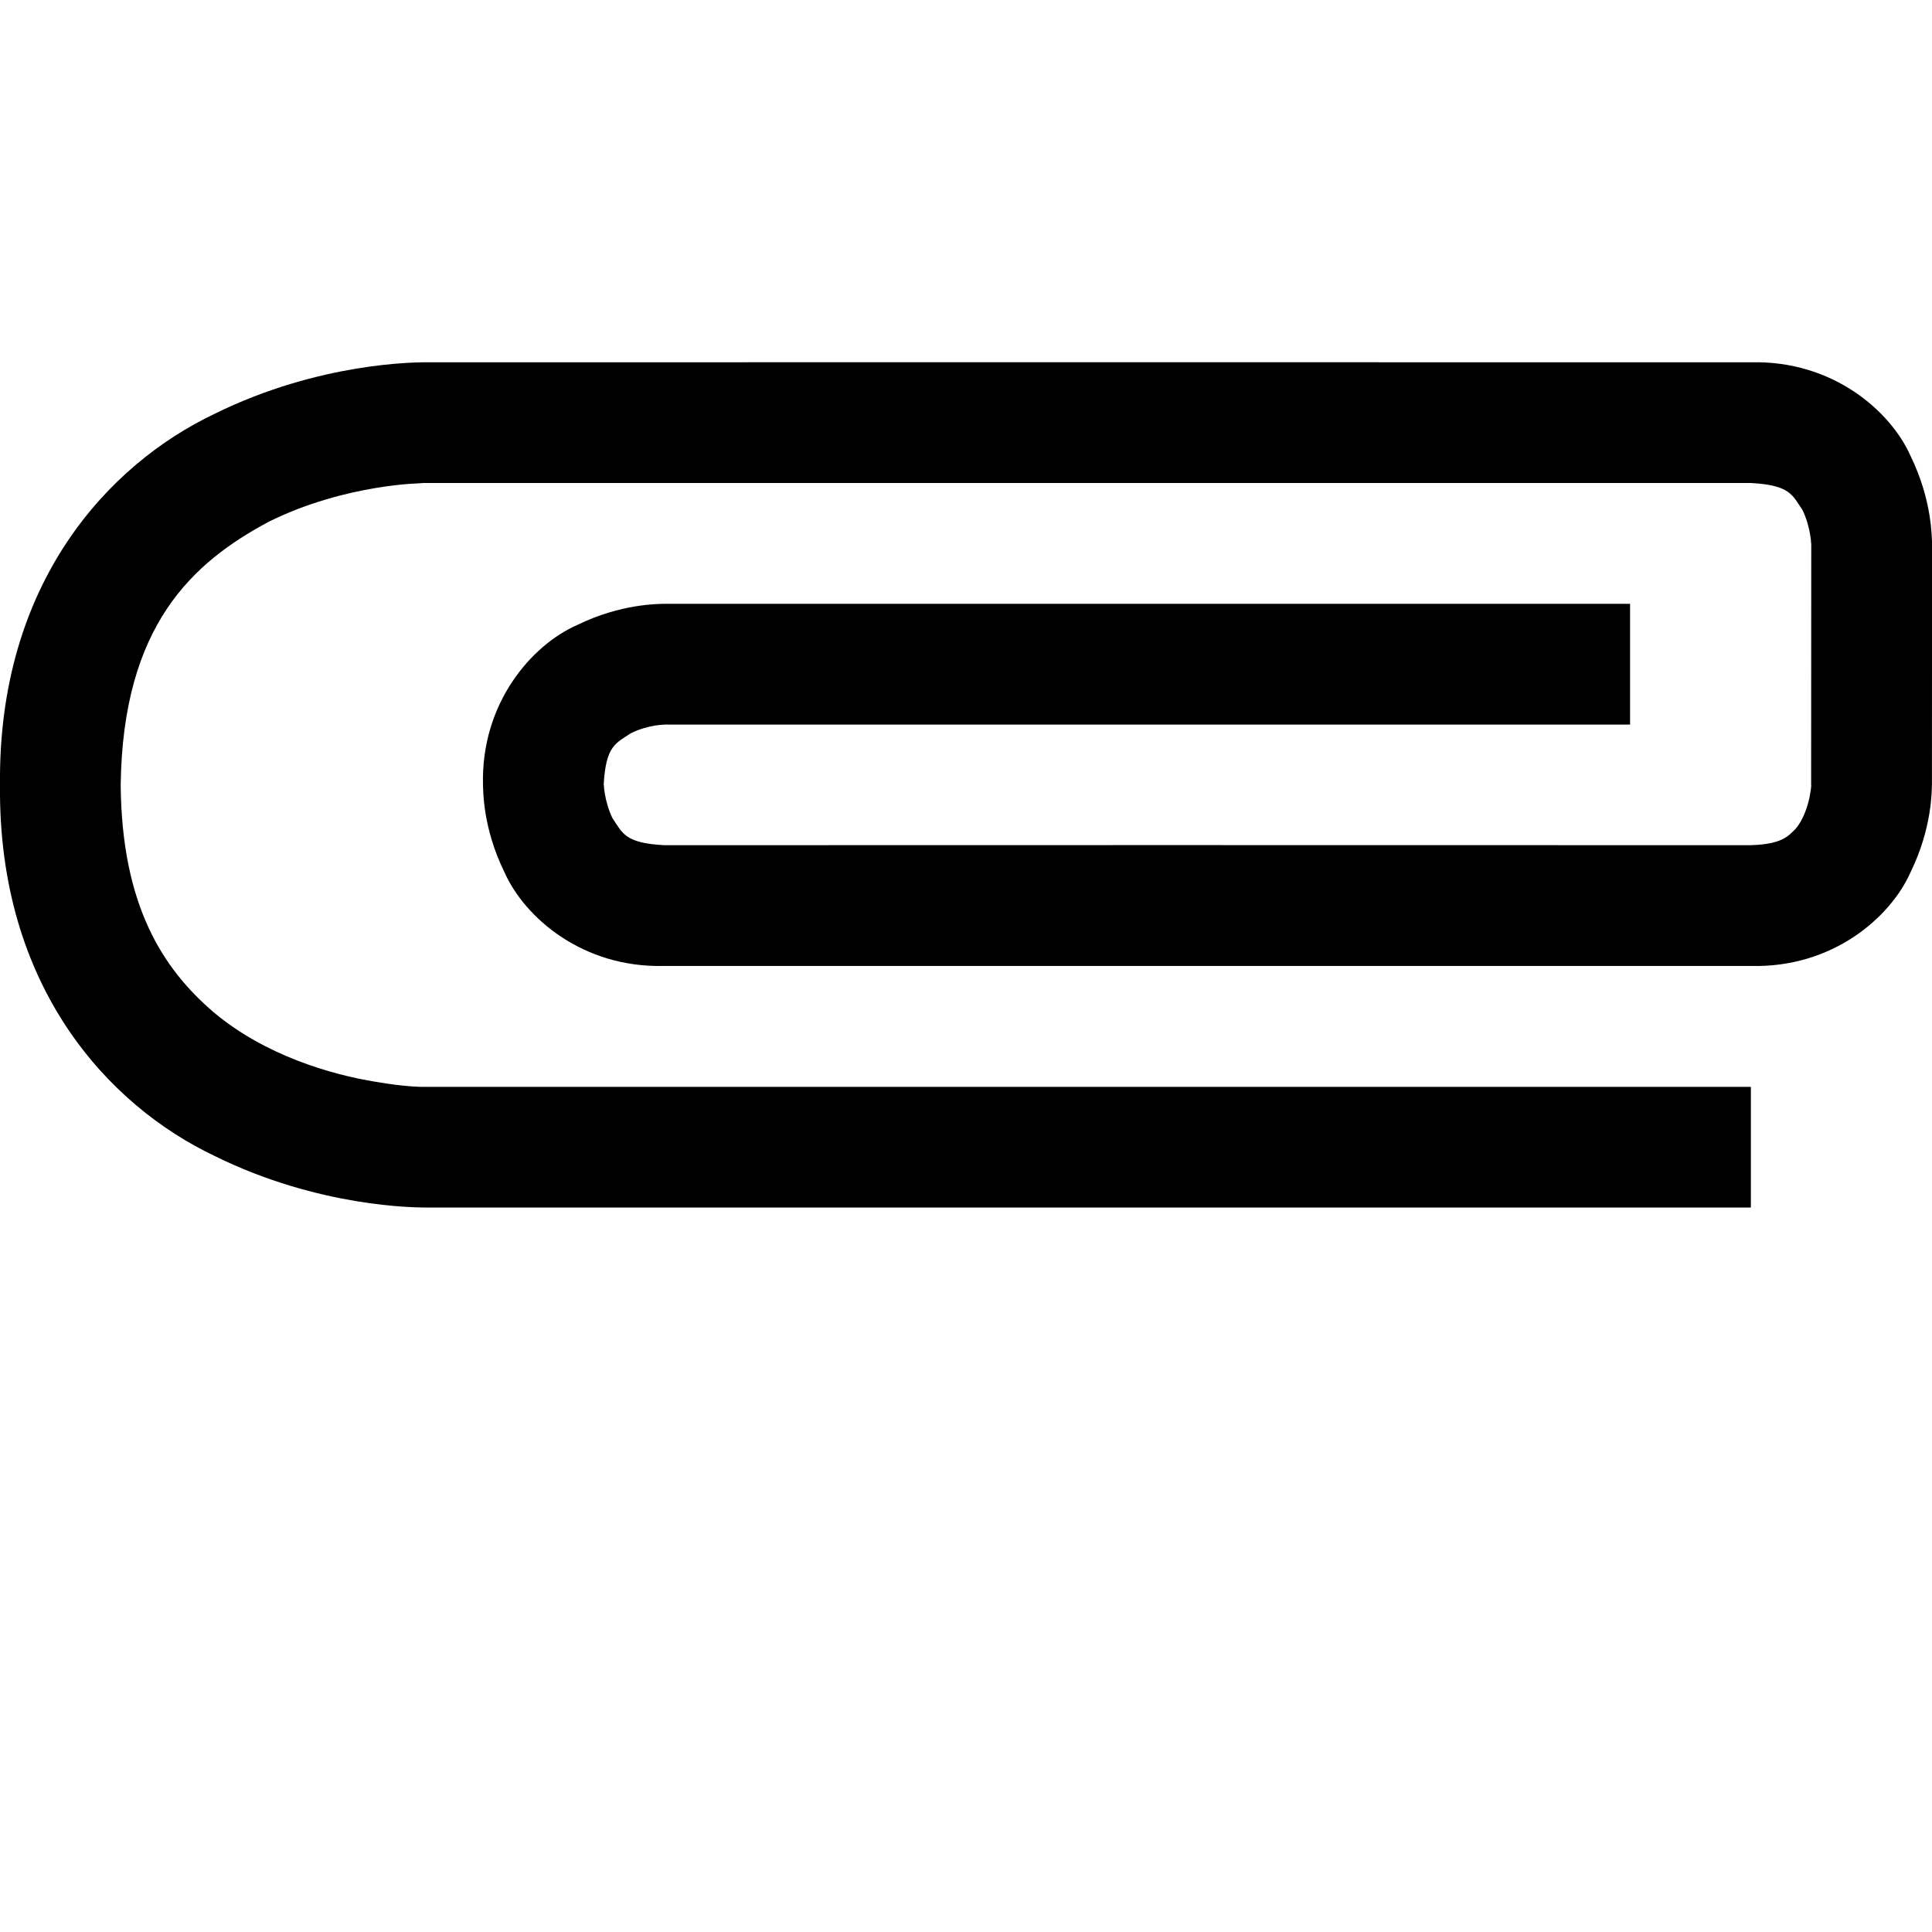
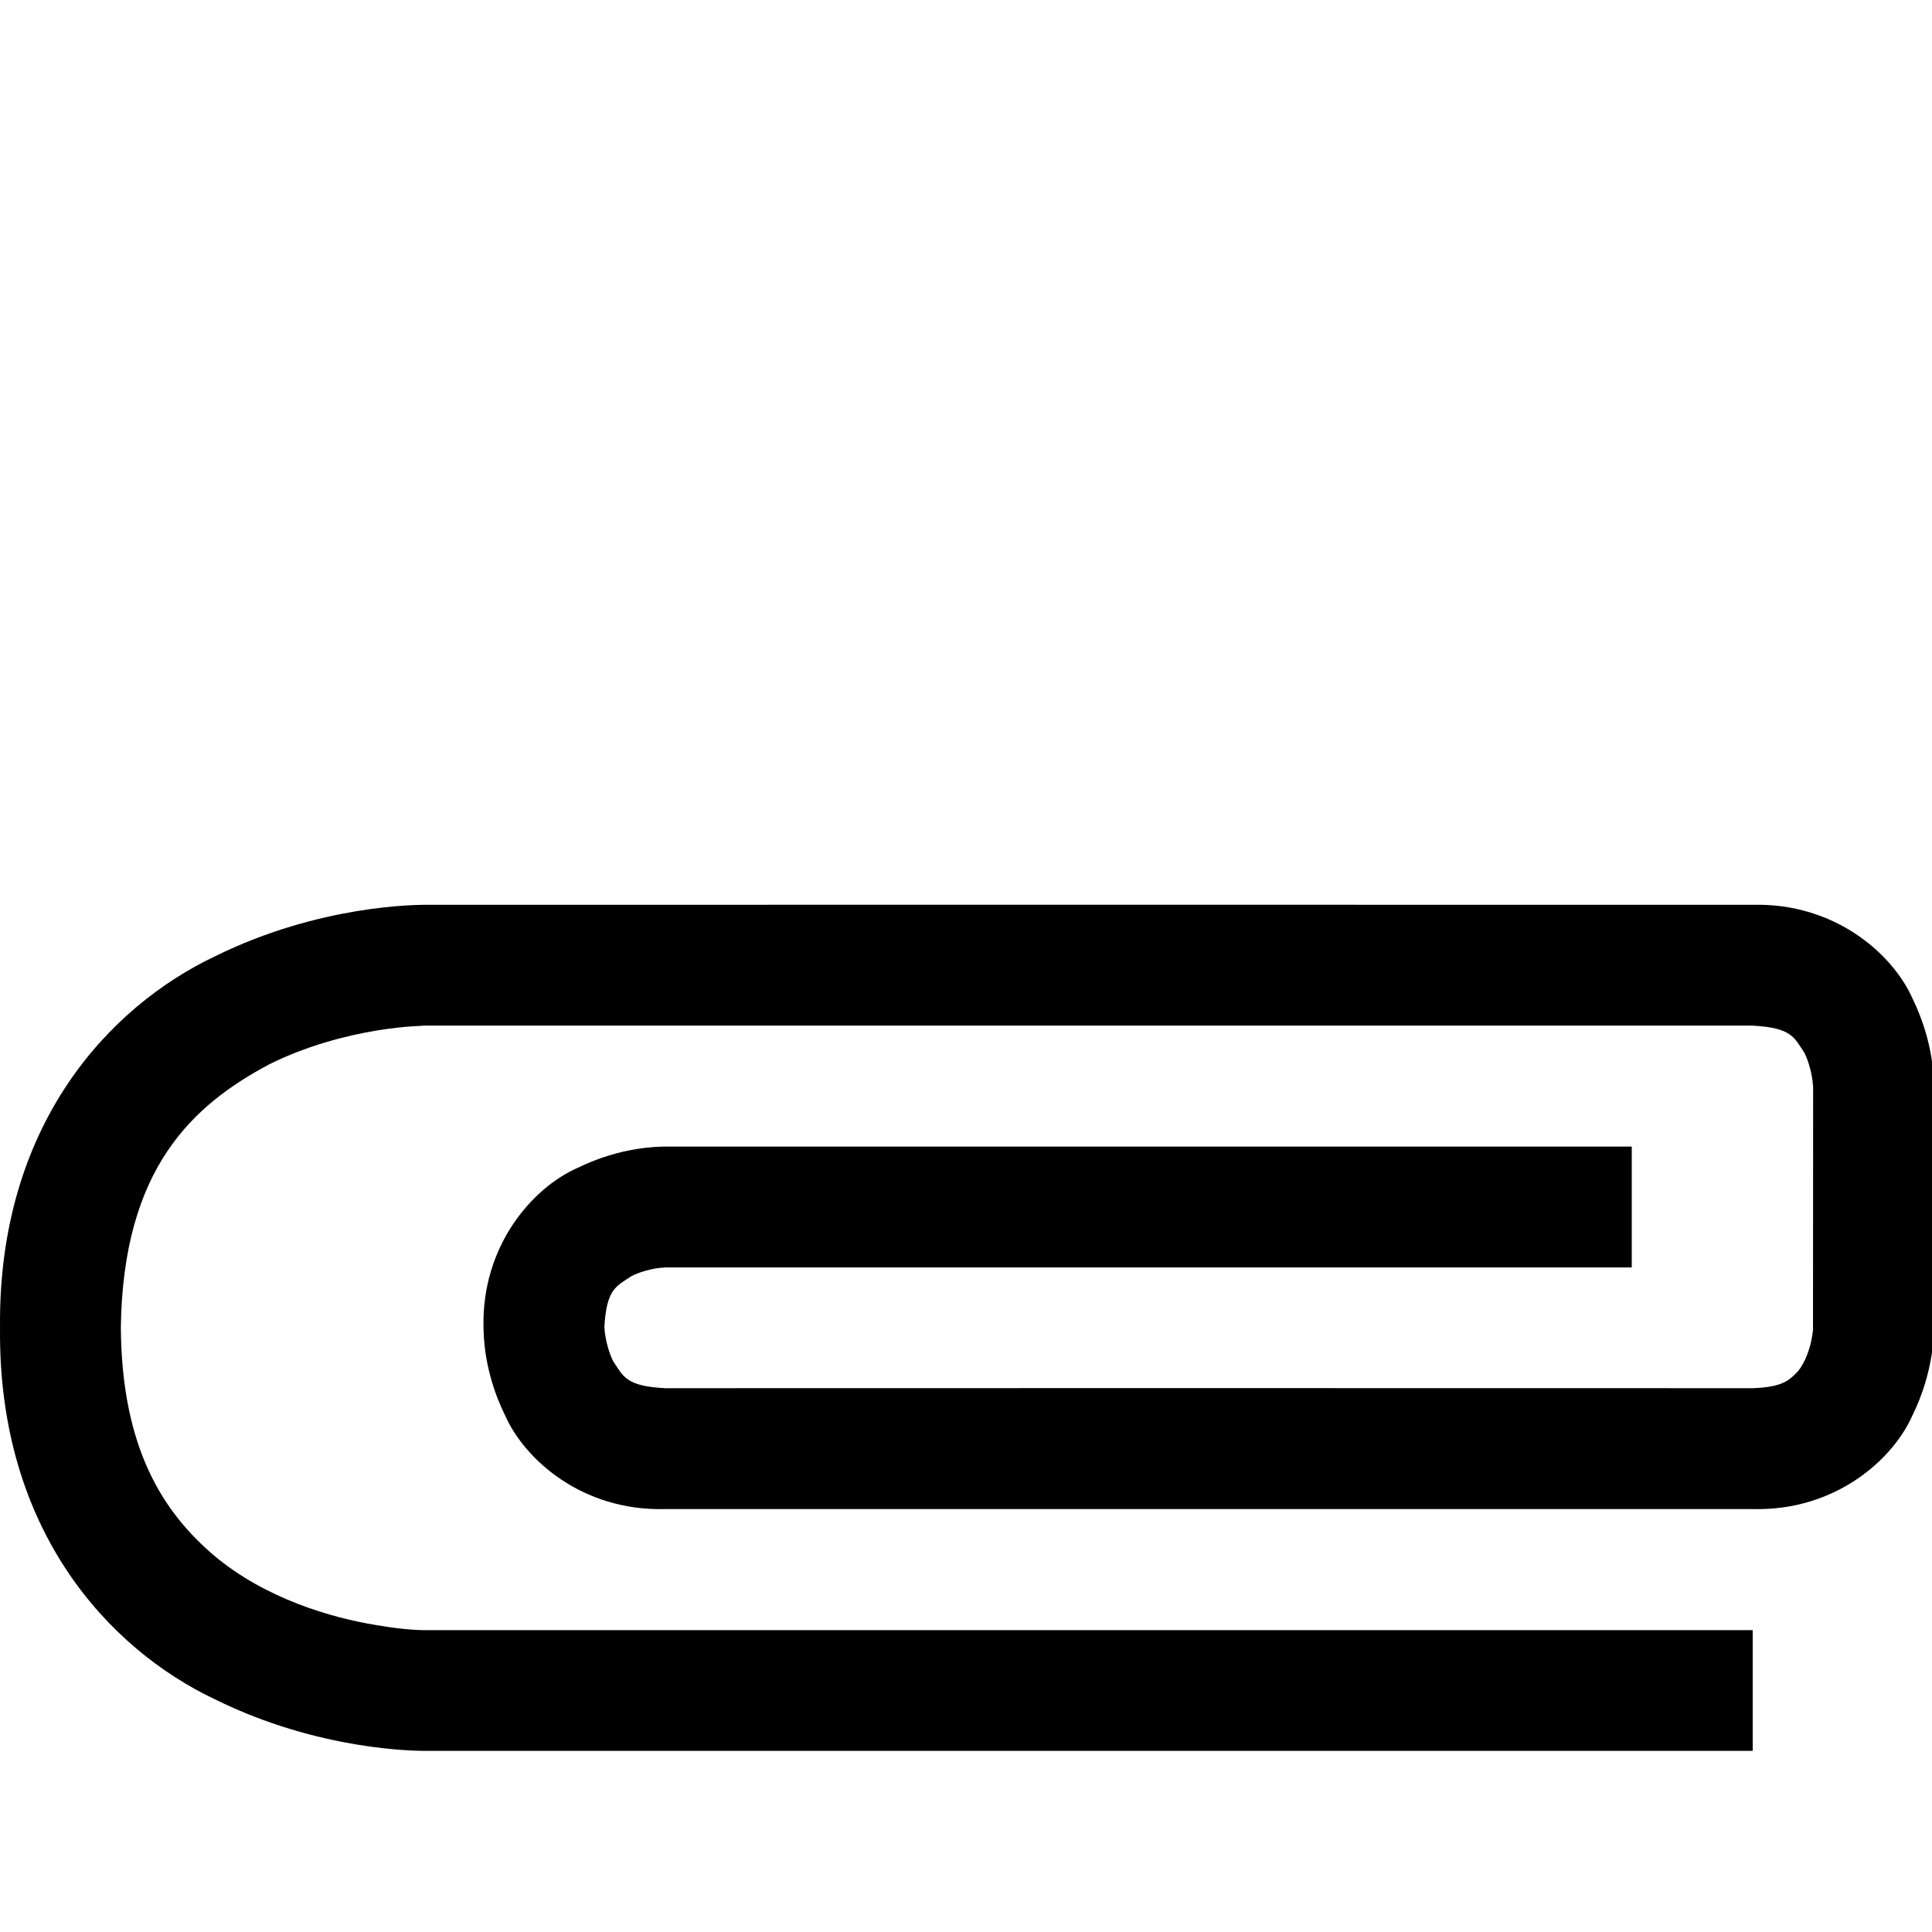
- <svg xmlns="http://www.w3.org/2000/svg" enable-background="new 0 0 32 32" height="32px" id="svg2" version="1.1" viewBox="0 0 32 32" width="32px" xml:space="preserve">
-   <g id="background">
-     <rect fill="none" height="32" width="32" />
+ <svg xmlns="http://www.w3.org/2000/svg" enable-background="new 0 0 32 32" height="128" id="svg2" version="1.1" viewBox="0 0 128 128" width="128" xml:space="preserve">
+   <defs id="defs4215" />
+   <g id="background" transform="translate(0,96)">
+     <rect height="32" width="32" id="rect4208" x="0" y="0" style="fill:none" />
  </g>
-   <g id="mail">
-     <path d="M7,20c-0.083-0.004-1.706,0.008-3.448-0.855l0,0C1.805,18.316-0.034,16.354,0,13l0,0c-0.035-3.353,1.804-5.314,3.551-6.144   l0,0C5.294,5.993,6.917,6.005,7,6.001l0,0c0-0.002,20-0.002,22,0l0,0c1.355-0.035,2.314,0.806,2.645,1.551l0,0   c0.362,0.742,0.35,1.364,0.356,1.448l0,0l-0.002,4c-0.005,0.084,0.008,0.706-0.354,1.446l0,0c-0.33,0.747-1.289,1.588-2.645,1.553   l0,0c-2,0-18,0-18,0l0,0c-1.354,0.035-2.315-0.807-2.645-1.553l0,0C7.992,13.707,8.004,13.084,8,13l0,0   c-0.035-1.353,0.805-2.314,1.553-2.645l0,0c0.739-0.362,1.363-0.35,1.446-0.354l0,0h16v2H11c0,0.006-0.031-0.002-0.148,0.016l0,0   c-0.117,0.019-0.274,0.062-0.404,0.128l0,0c-0.253,0.169-0.414,0.208-0.449,0.854l0,0c0.008,0-0.002,0.031,0.019,0.148l0,0   c0.019,0.117,0.062,0.273,0.127,0.405l0,0c0.169,0.252,0.208,0.412,0.855,0.447l0,0c0.019-0.002,16-0.002,18,0l0,0   c0.5-0.017,0.609-0.136,0.743-0.274l0,0c0.126-0.144,0.212-0.399,0.239-0.578l0,0C30.002,13.032,30,13,29.998,13l0,0l0.002-4   c-0.007,0,0.002-0.031-0.019-0.148l0,0c-0.019-0.118-0.062-0.274-0.126-0.404l0,0C29.685,8.195,29.646,8.035,28.999,8l0,0   c-2,0-22,0-22,0l0,0c0,0.008-0.282,0-0.772,0.082l0,0c-0.492,0.081-1.149,0.247-1.78,0.562l0,0C3.193,9.316,2.034,10.354,1.999,13   l0,0c0.017,2,0.698,3.046,1.541,3.767l0,0c0.847,0.713,1.946,1.033,2.688,1.152l0,0C6.717,18.004,7,18.002,7,18.002l0,0h22V20H7   L7,20z" />
+   <g id="mail" transform="matrix(4.004097,0,0,4.004097,0.00147764,35.91806)">
+     <path d="M 7,20 C 6.917,19.996 5.294,20.008 3.552,19.145 l 0,0 C 1.805,18.316 -0.034,16.354 0,13 l 0,0 C -0.035,9.647 1.804,7.686 3.551,6.856 l 0,0 C 5.294,5.993 6.917,6.005 7,6.001 l 0,0 c 0,-0.002 20,-0.002 22,0 l 0,0 c 1.355,-0.035 2.314,0.806 2.645,1.551 l 0,0 c 0.362,0.742 0.35,1.364 0.356,1.448 l 0,0 -0.002,4 c -0.005,0.084 0.008,0.706 -0.354,1.446 l 0,0 c -0.33,0.747 -1.289,1.588 -2.645,1.553 l 0,0 c -2,0 -18,0 -18,0 l 0,0 C 9.646,16.034 8.685,15.192 8.355,14.446 l 0,0 C 7.992,13.707 8.004,13.084 8,13 l 0,0 C 7.965,11.647 8.805,10.686 9.553,10.355 l 0,0 c 0.739,-0.362 1.363,-0.35 1.446,-0.354 l 0,0 16,0 0,2 -15.999,0 c 0,0.006 -0.031,-0.002 -0.148,0.016 l 0,0 c -0.117,0.019 -0.274,0.062 -0.404,0.128 l 0,0 c -0.253,0.169 -0.414,0.208 -0.449,0.854 l 0,0 c 0.008,0 -0.002,0.031 0.019,0.148 l 0,0 c 0.019,0.117 0.062,0.273 0.127,0.405 l 0,0 c 0.169,0.252 0.208,0.412 0.855,0.447 l 0,0 c 0.019,-0.002 16,-0.002 18,0 l 0,0 c 0.5,-0.017 0.609,-0.136 0.743,-0.274 l 0,0 c 0.126,-0.144 0.212,-0.399 0.239,-0.578 l 0,0 C 30.002,13.032 30,13 29.998,13 l 0,0 L 30,9 C 29.993,9 30.002,8.969 29.981,8.852 l 0,0 C 29.962,8.734 29.919,8.578 29.855,8.448 l 0,0 C 29.685,8.195 29.646,8.035 28.999,8 l 0,0 c -2,0 -22,0 -22,0 l 0,0 c 0,0.008 -0.282,0 -0.772,0.082 l 0,0 C 5.735,8.163 5.078,8.329 4.447,8.644 l 0,0 C 3.193,9.316 2.034,10.354 1.999,13 l 0,0 c 0.017,2 0.698,3.046 1.541,3.767 l 0,0 c 0.847,0.713 1.946,1.033 2.688,1.152 l 0,0 C 6.717,18.004 7,18.002 7,18.002 l 0,0 22,0 0,1.998 -22,0 0,0 z" id="path4211" />
  </g>
</svg>
